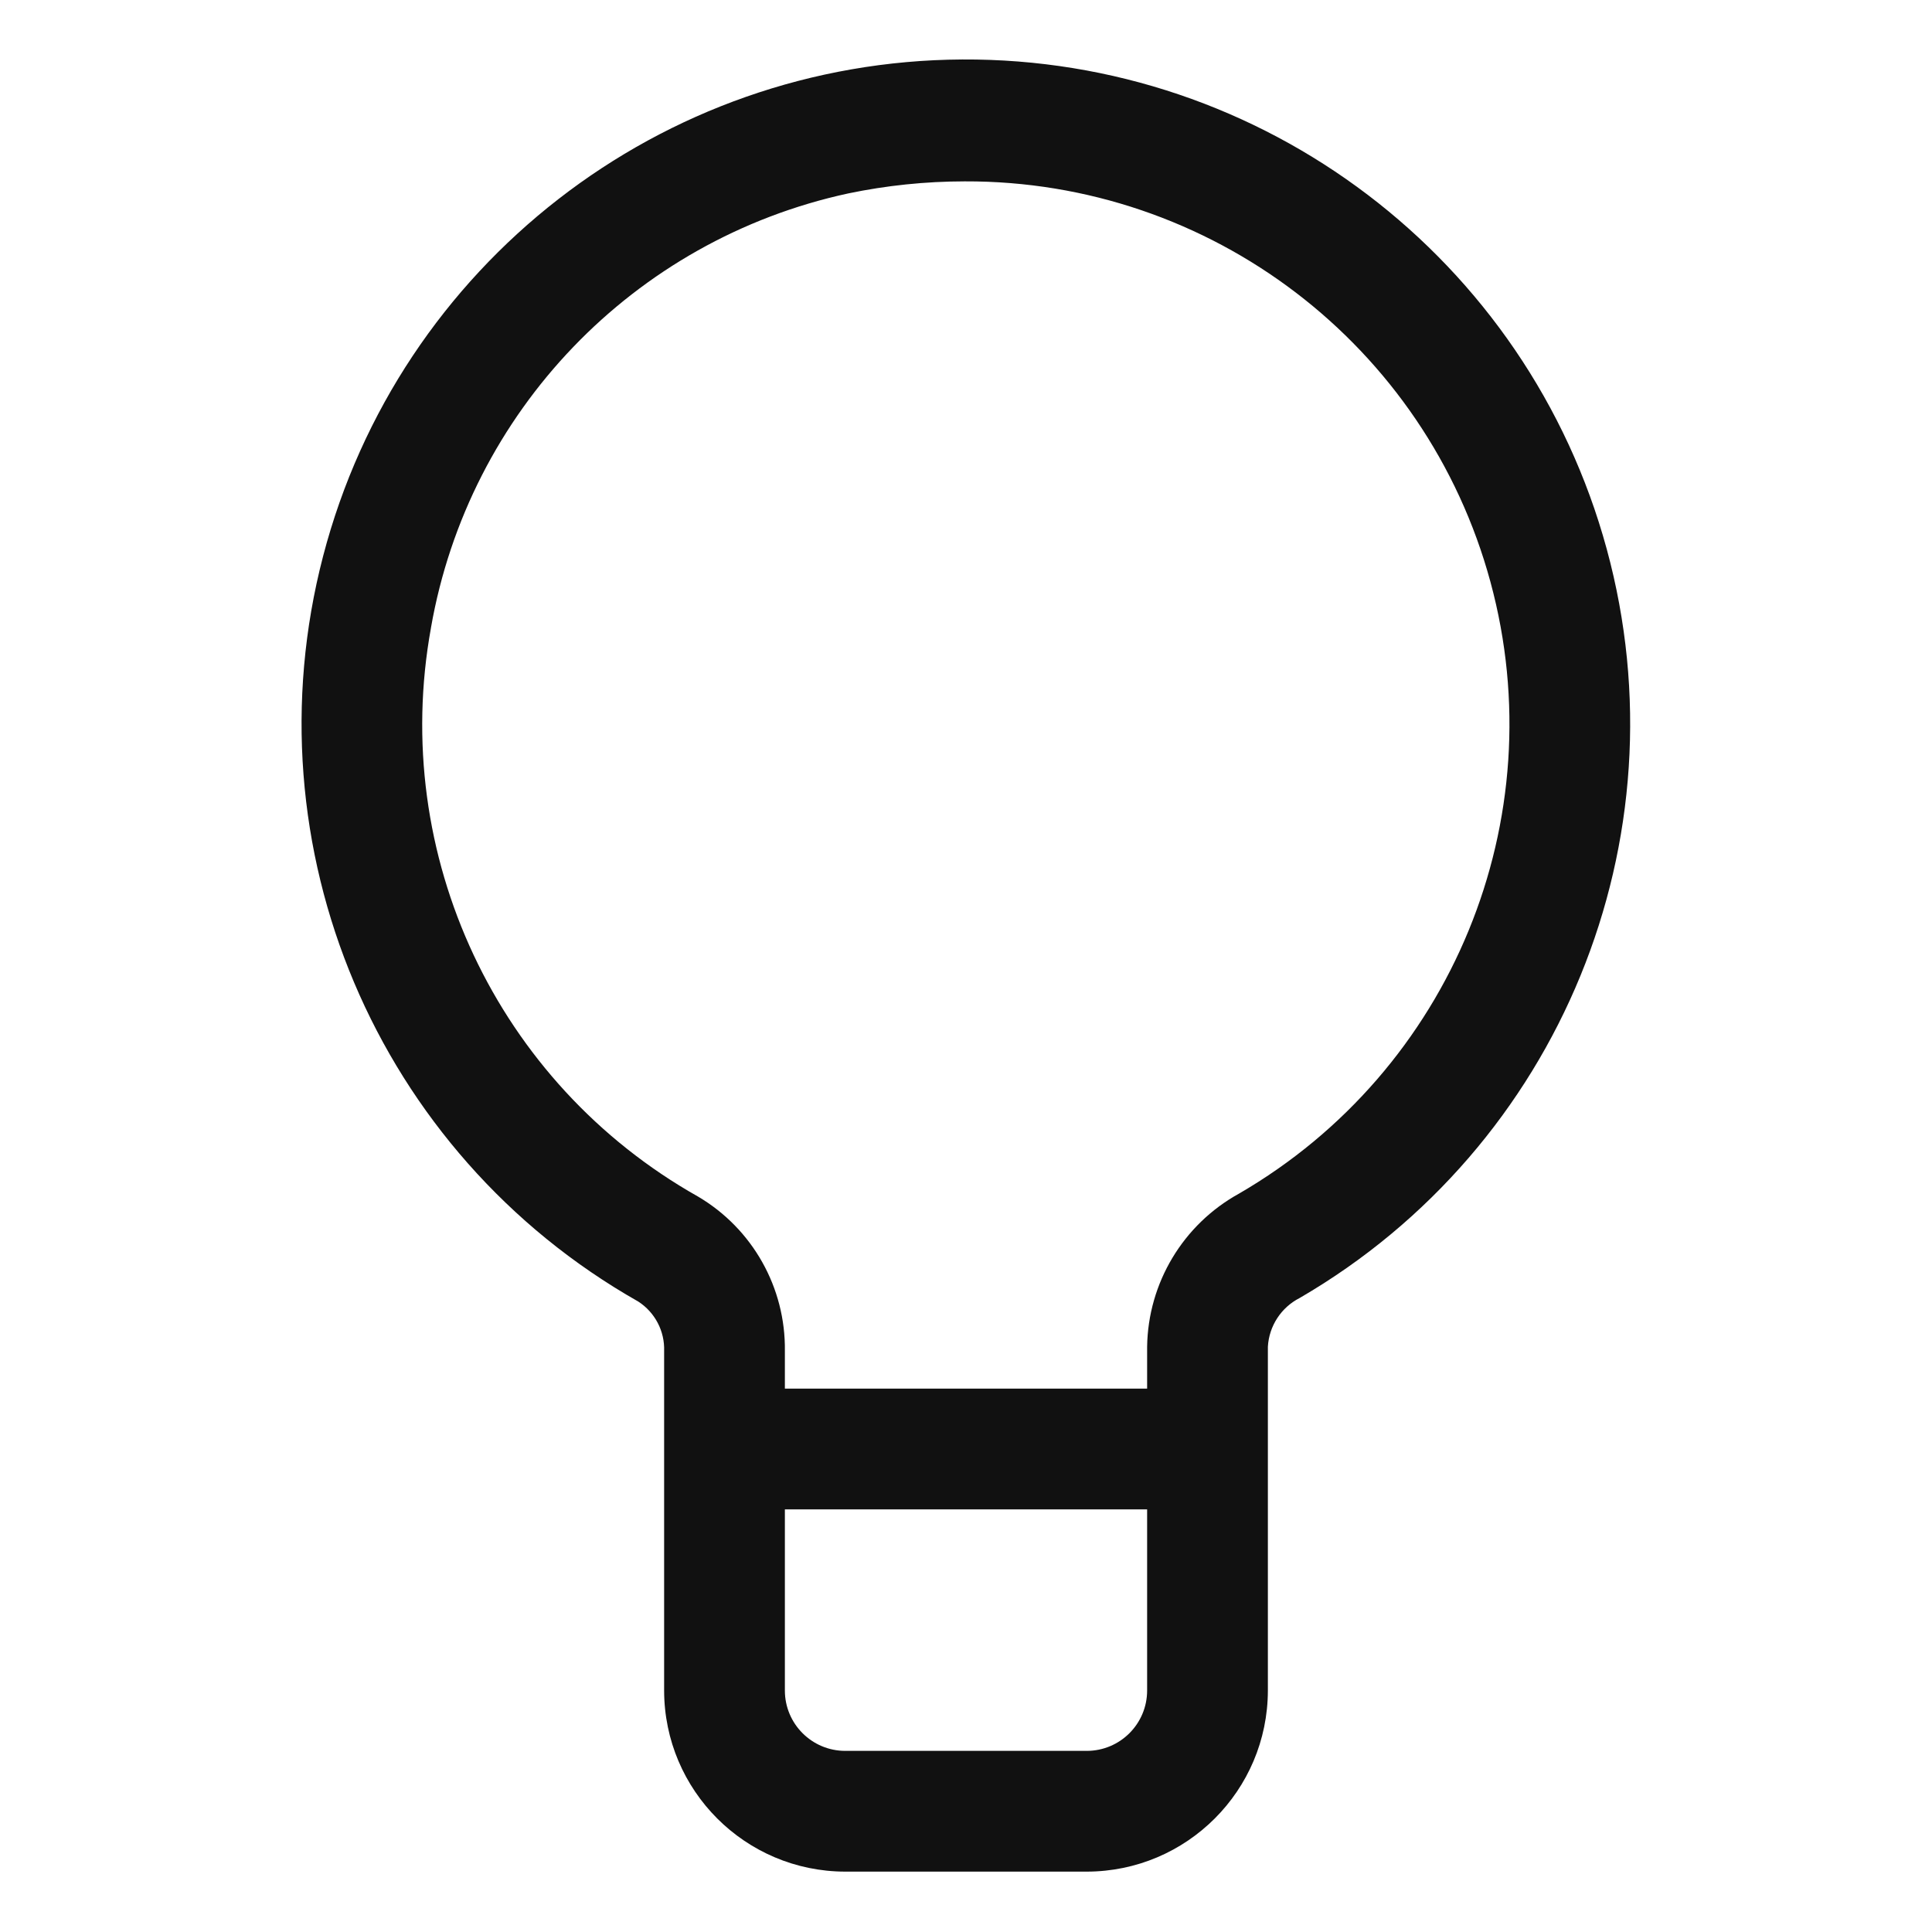
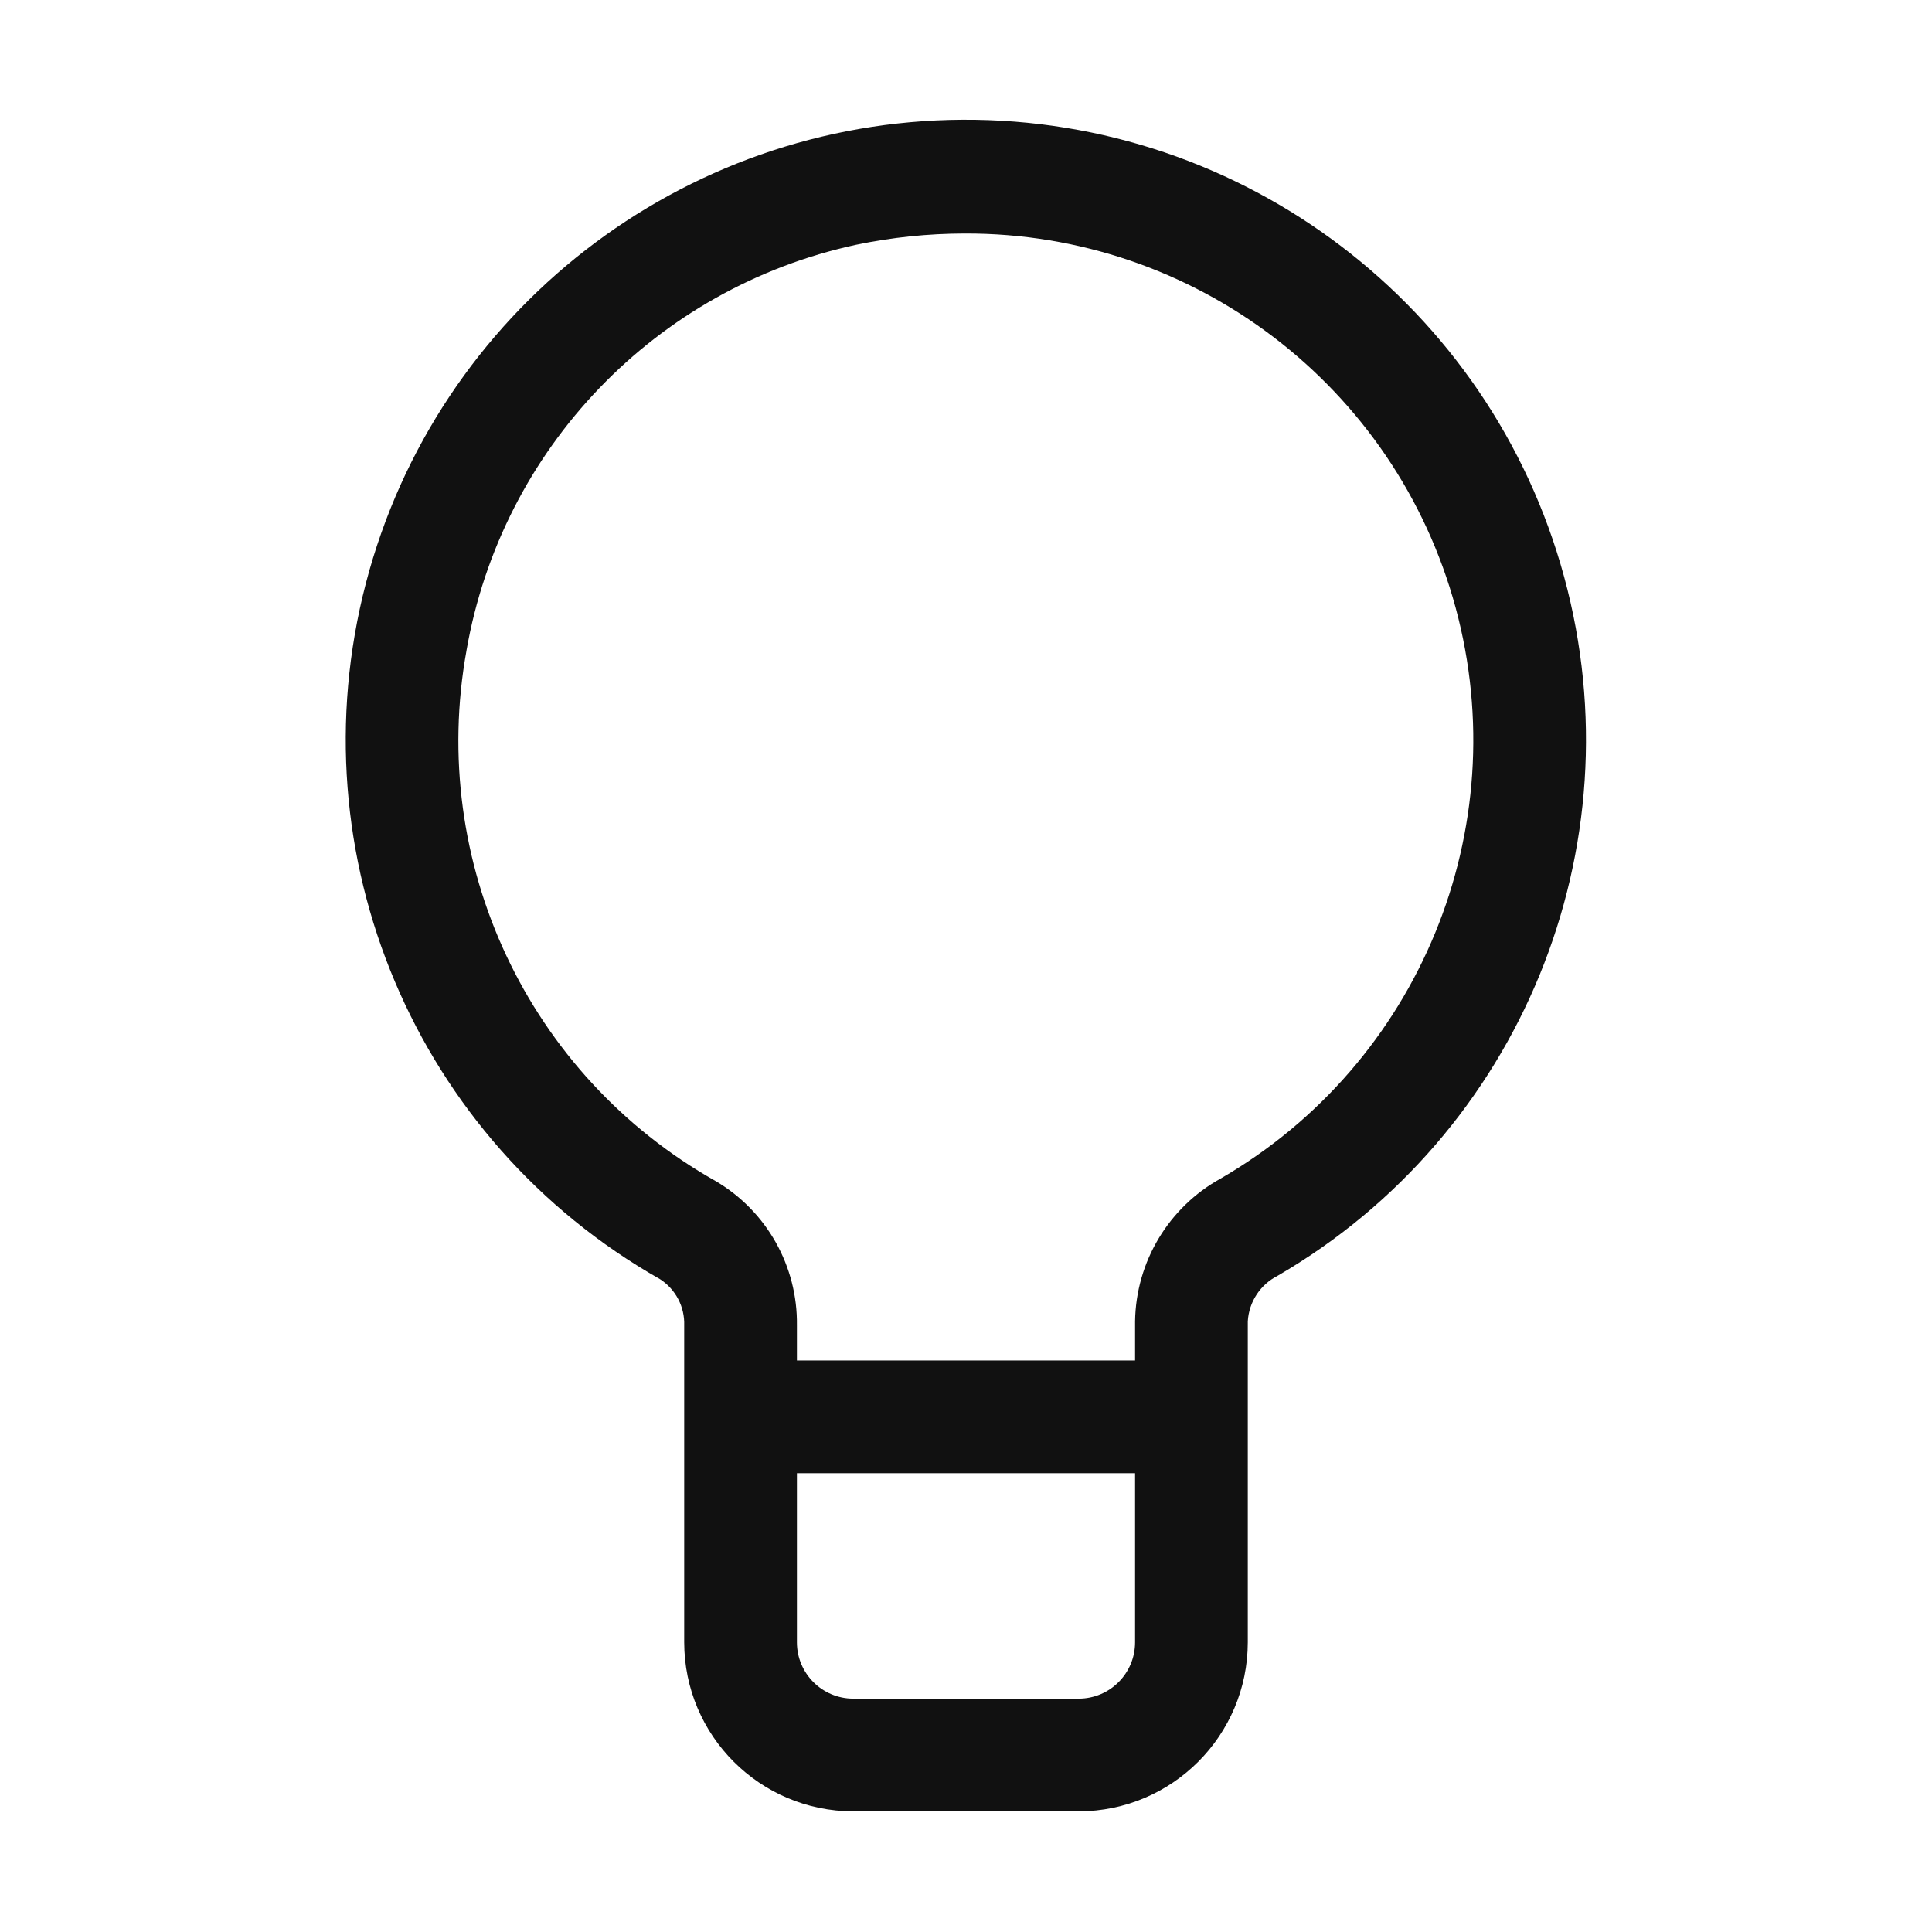
- <svg xmlns="http://www.w3.org/2000/svg" t="1779654034008" class="icon" viewBox="0 0 1024 1024" version="1.1" p-id="94144" width="128" height="128">
-   <path d="M352 896A96.128 96.128 0 0 0 448 992h128a96.128 96.128 0 0 0 96-96v-182.208a30.976 30.976 0 0 1 16.896-25.856 352.064 352.064 0 1 0-350.592 1.92 30.016 30.016 0 0 1 13.696 26.24z m224 32H448a32 32 0 0 1-32-32v-96h192V896a32 32 0 0 1-32 32zM228.416 332.736a285.888 285.888 0 0 1 221.12-230.208 303.936 303.936 0 0 1 61.76-6.4 287.68 287.68 0 0 1 145.408 536.512 94.208 94.208 0 0 0-48.704 81.152v22.208h-192v-19.904a93.568 93.568 0 0 0-46.08-81.92A287.04 287.04 0 0 1 228.416 332.8z" p-id="94145" fill="#111111">
- 	</path>
+ <svg xmlns="http://www.w3.org/2000/svg" t="1779654034008" class="icon" viewBox="0 0 1024 1024" version="1.1" p-id="94144" width="128" height="128" id="svg1">
+   <defs id="defs1" />
+   <path d="m 362.637,870.444 a 89.734,89.734 0 0 0 89.615,89.615 H 571.739 A 89.734,89.734 0 0 0 661.354,870.444 V 700.355 a 28.916,28.916 0 0 1 15.772,-24.136 328.648,328.648 0 1 0 -327.274,1.792 28.02,28.02 0 0 1 12.785,24.495 z m 209.102,29.872 H 452.252 A 29.872,29.872 0 0 1 422.38,870.444 V 780.829 h 179.23 v 89.615 a 29.872,29.872 0 0 1 -29.872,29.872 z M 247.273,344.643 a 266.873,266.873 0 0 1 206.413,-214.897 283.721,283.721 0 0 1 57.652,-5.974 268.546,268.546 0 0 1 135.737,500.828 87.942,87.942 0 0 0 -45.465,75.755 v 20.731 H 422.38 V 702.505 A 87.345,87.345 0 0 0 379.365,626.034 267.949,267.949 0 0 1 247.273,344.703 Z" p-id="94145" fill="#111111" id="path1" style="stroke-width:0.933" />
</svg>
